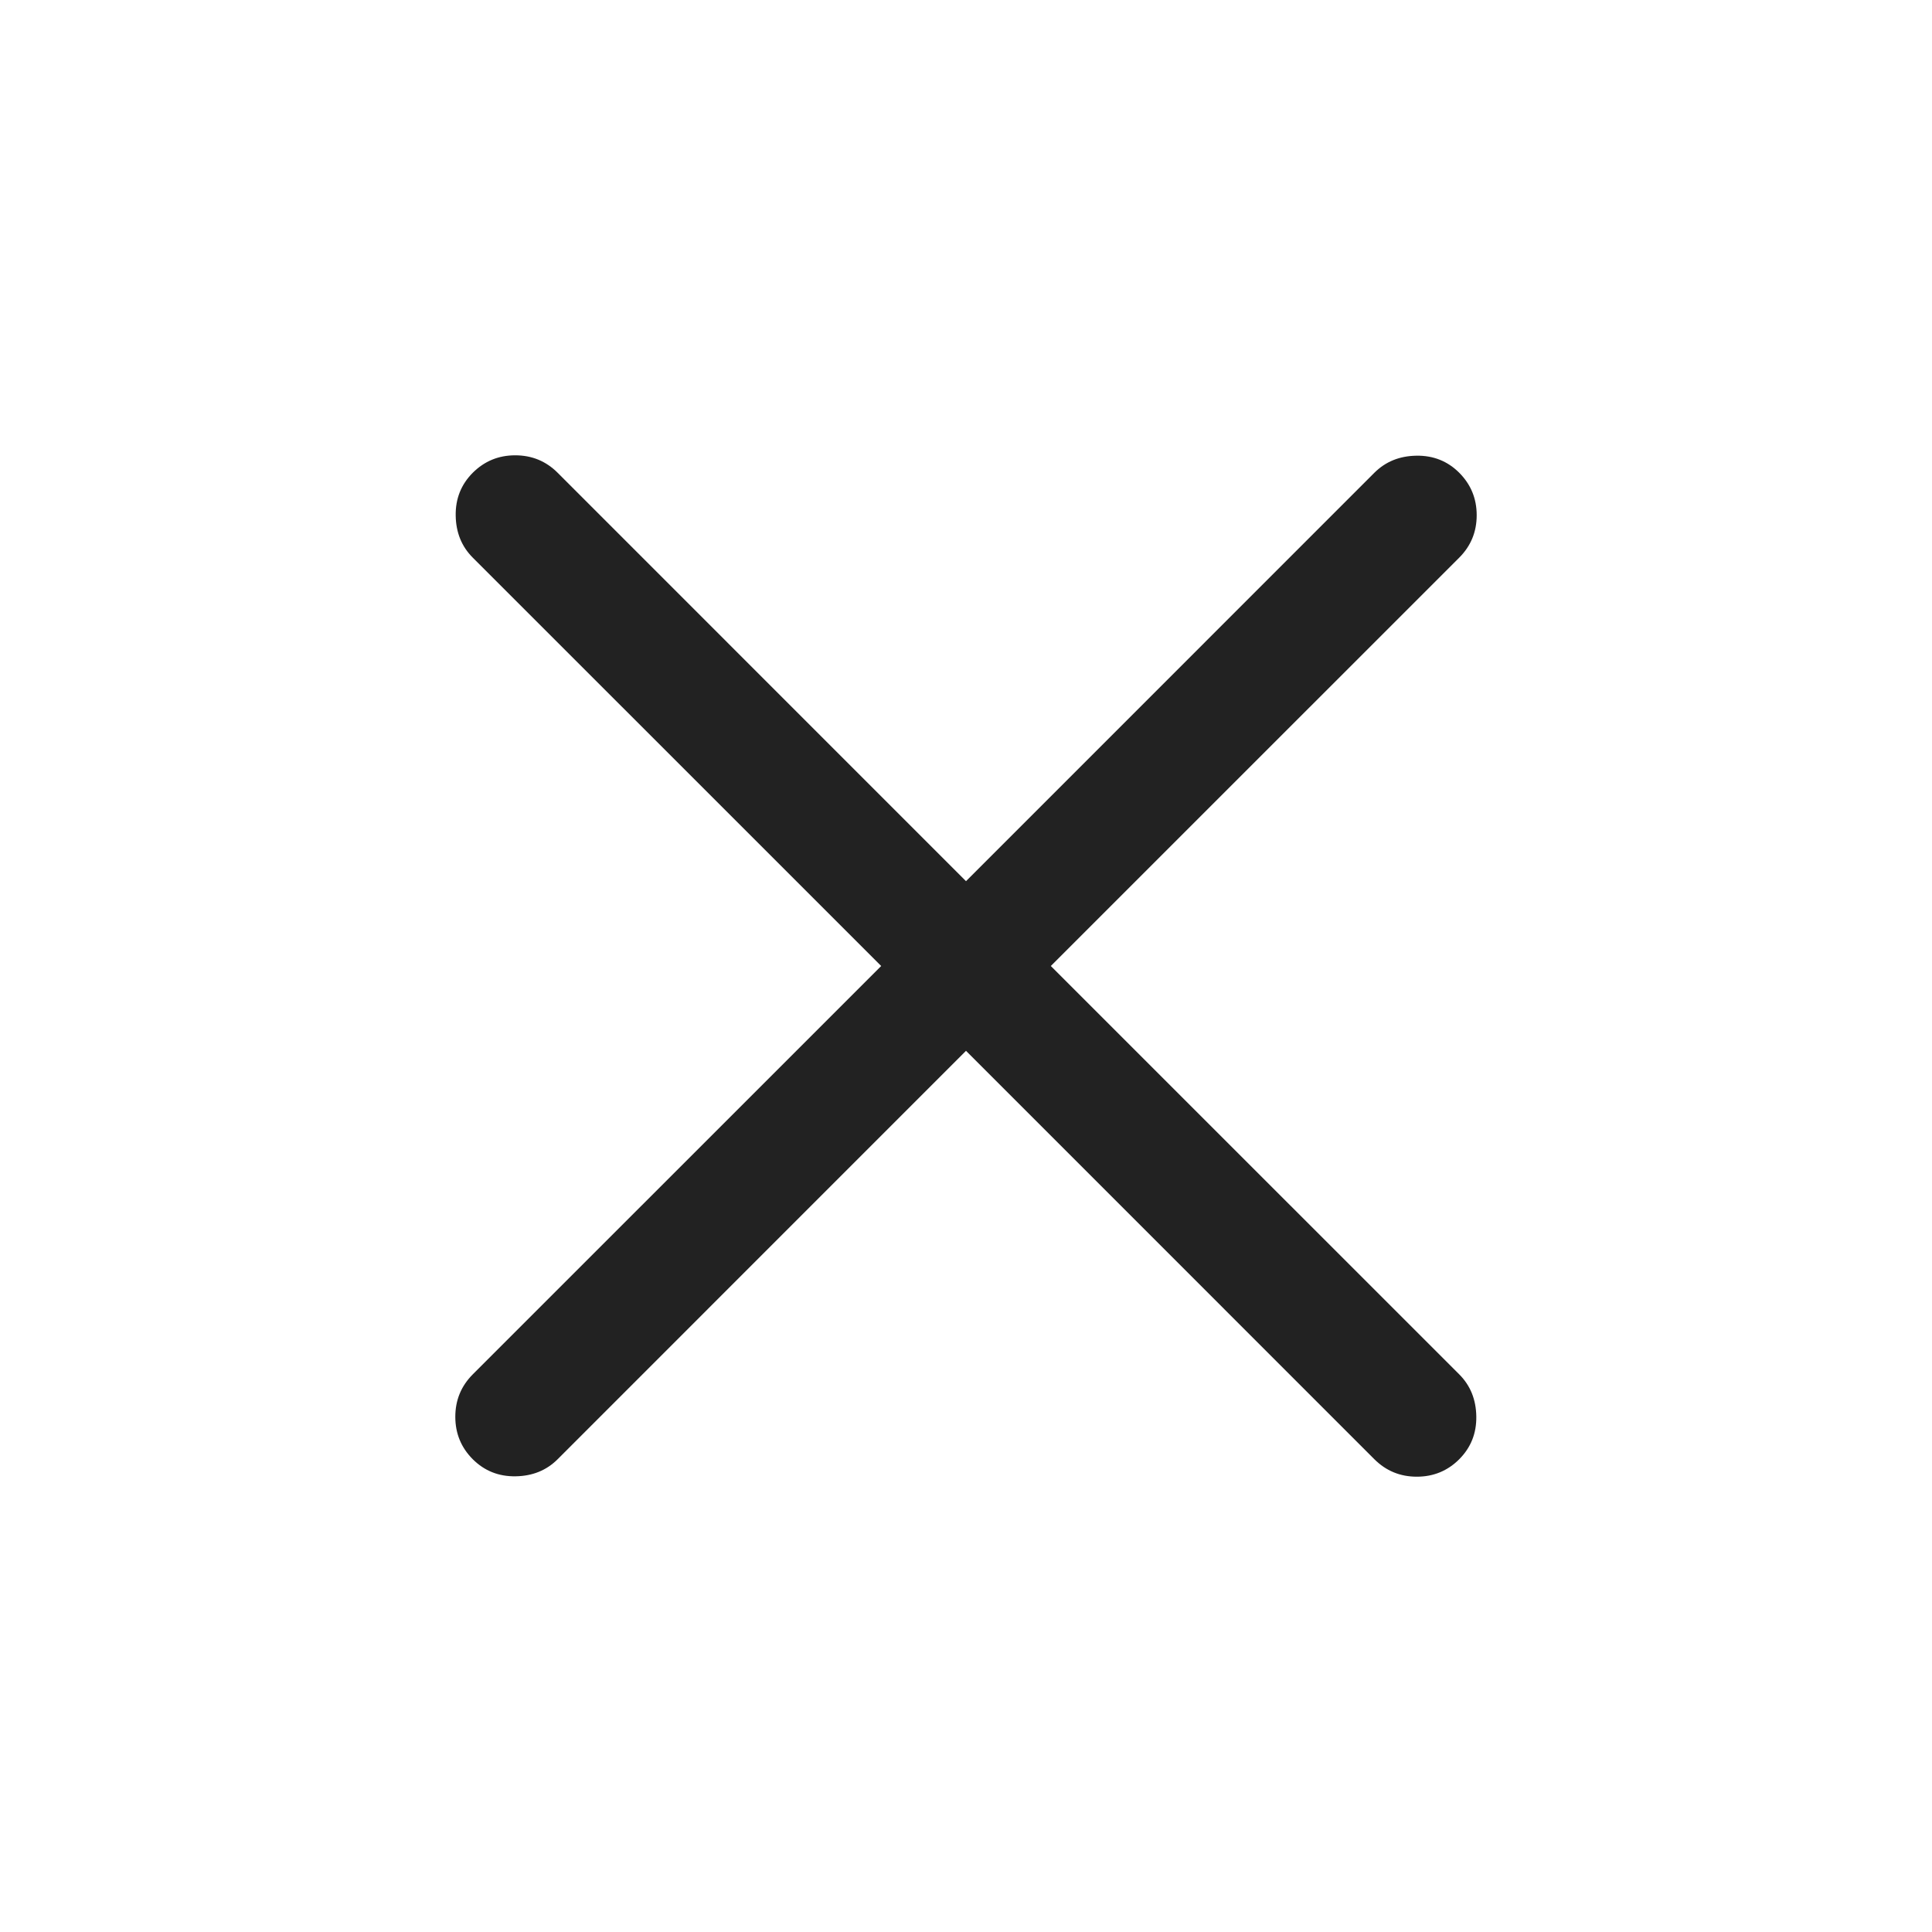
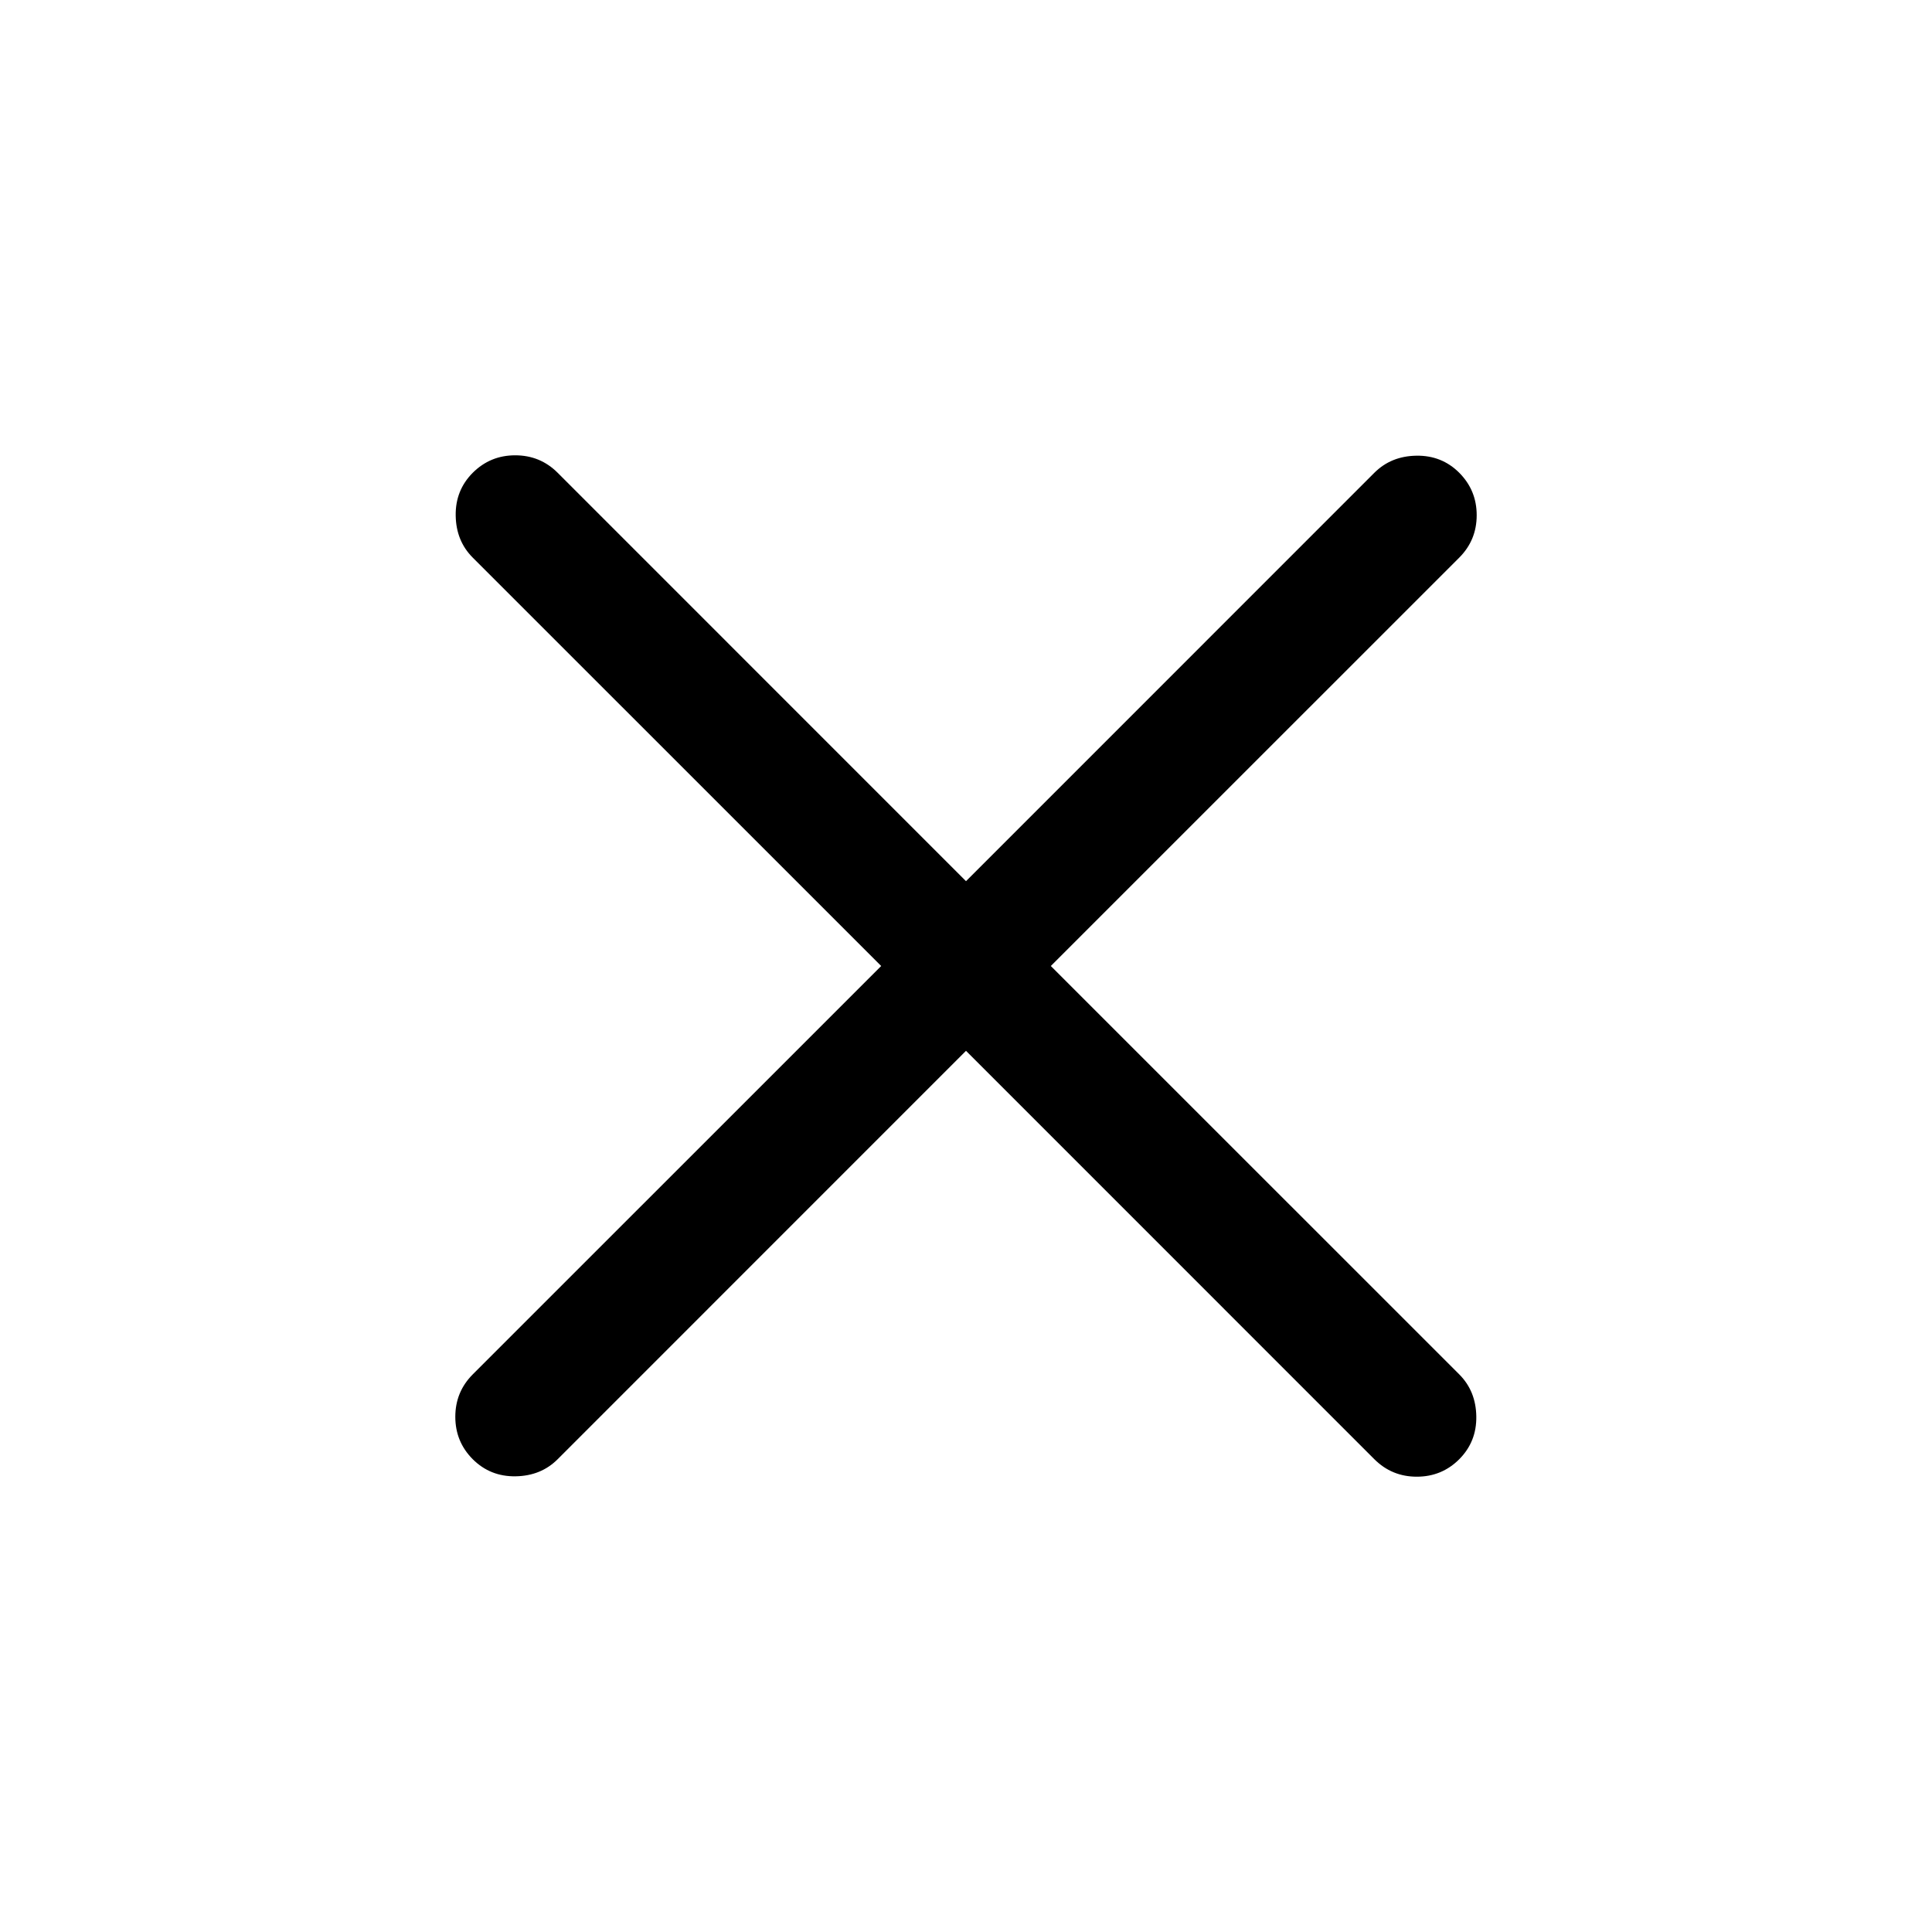
<svg xmlns="http://www.w3.org/2000/svg" width="30" height="30" viewBox="0 0 30 30" fill="none">
-   <path d="M15 16.317L8.659 22.659C8.486 22.832 8.268 22.92 8.006 22.924C7.744 22.928 7.523 22.84 7.341 22.659C7.16 22.477 7.07 22.258 7.07 22C7.07 21.742 7.16 21.523 7.341 21.341L13.683 15L7.341 8.659C7.168 8.486 7.08 8.268 7.076 8.006C7.072 7.744 7.16 7.523 7.341 7.341C7.523 7.16 7.742 7.07 8 7.07C8.258 7.07 8.478 7.16 8.659 7.341L15 13.683L21.341 7.341C21.515 7.168 21.732 7.08 21.994 7.076C22.256 7.072 22.478 7.16 22.659 7.341C22.84 7.523 22.93 7.742 22.93 8C22.93 8.258 22.84 8.478 22.659 8.659L16.317 15L22.659 21.341C22.832 21.514 22.92 21.732 22.924 21.994C22.928 22.256 22.84 22.477 22.659 22.659C22.478 22.84 22.258 22.93 22 22.93C21.742 22.93 21.523 22.84 21.341 22.659L15 16.317Z" fill="#222222" />
+   <path d="M15 16.317L8.659 22.659C8.486 22.832 8.268 22.92 8.006 22.924C7.744 22.928 7.523 22.84 7.341 22.659C7.16 22.477 7.07 22.258 7.07 22C7.07 21.742 7.16 21.523 7.341 21.341L13.683 15L7.341 8.659C7.168 8.486 7.08 8.268 7.076 8.006C7.072 7.744 7.16 7.523 7.341 7.341C7.523 7.16 7.742 7.07 8 7.07C8.258 7.07 8.478 7.16 8.659 7.341L15 13.683L21.341 7.341C21.515 7.168 21.732 7.08 21.994 7.076C22.256 7.072 22.478 7.16 22.659 7.341C22.84 7.523 22.93 7.742 22.93 8C22.93 8.258 22.84 8.478 22.659 8.659L16.317 15L22.659 21.341C22.832 21.514 22.92 21.732 22.924 21.994C22.928 22.256 22.84 22.477 22.659 22.659C22.478 22.84 22.258 22.93 22 22.93C21.742 22.93 21.523 22.84 21.341 22.659L15 16.317Z" fill="currentColor" />
</svg>
